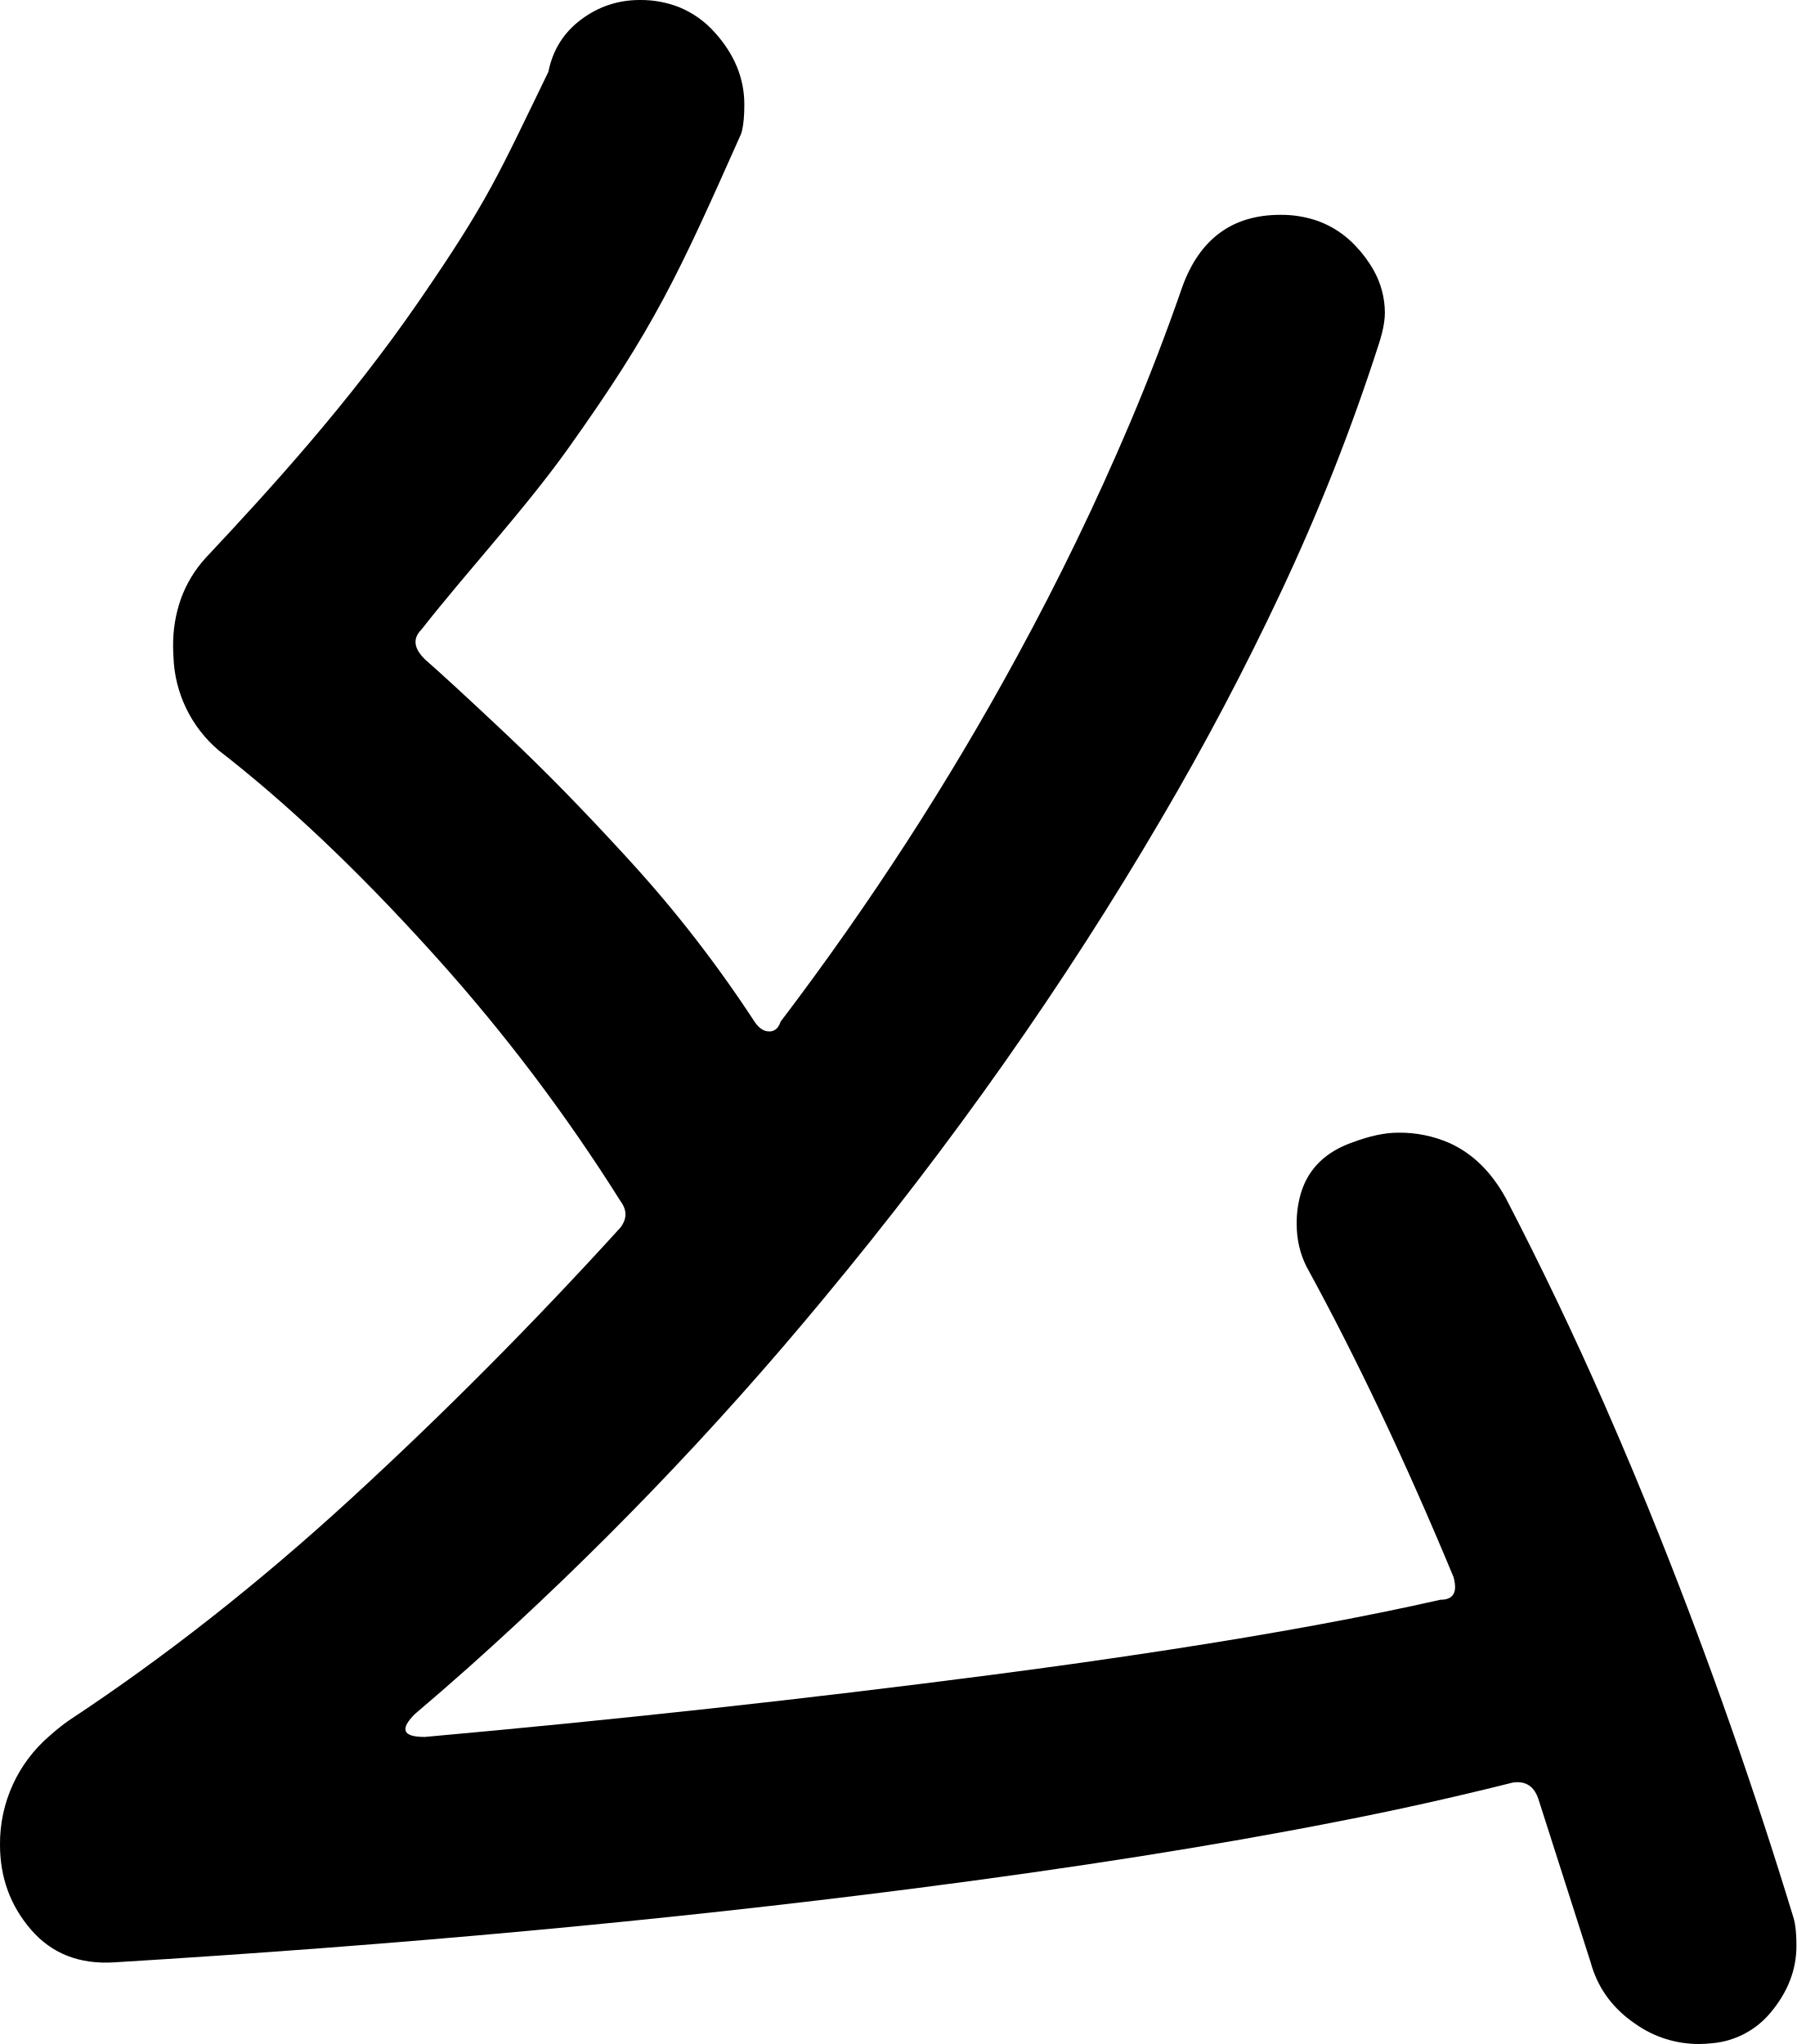
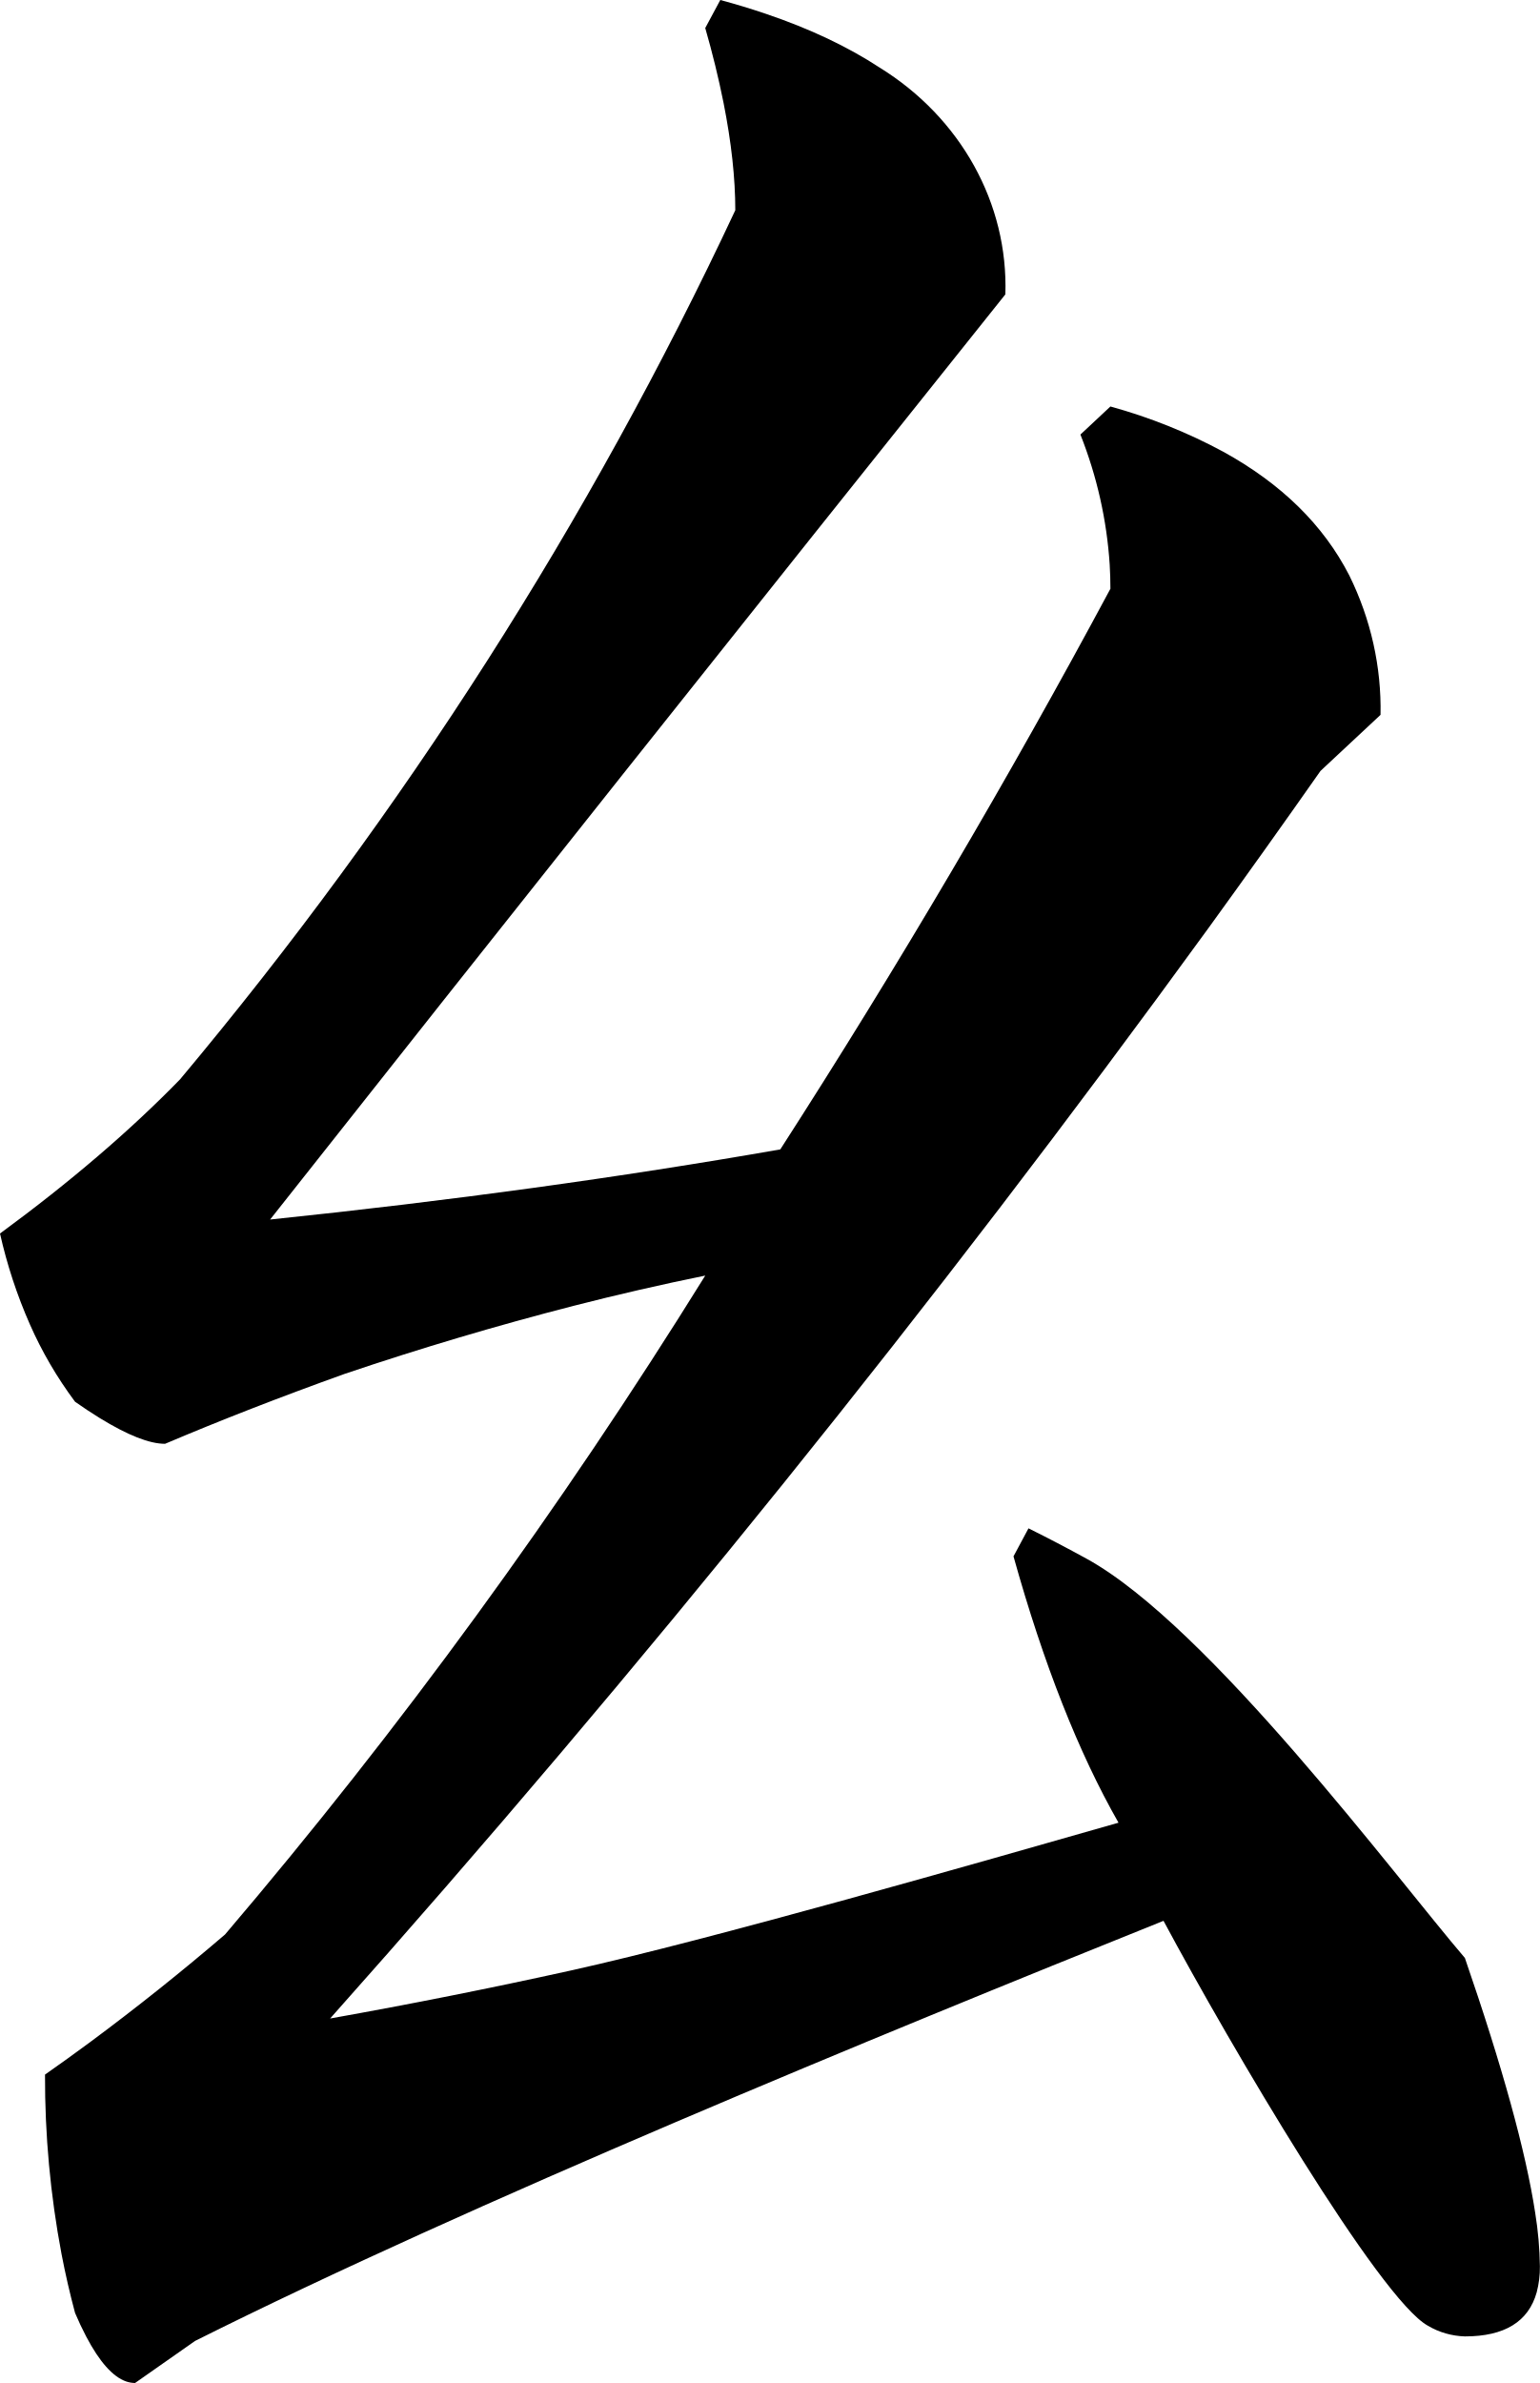
- <svg xmlns="http://www.w3.org/2000/svg" viewBox="414.729 492.417 55 62.577" width="55" height="62.577">
-   <path d="M 463.429 552.494 L 461.829 547.494 C 461.702 547.114 461.455 546.944 461.087 546.985 C 461.067 546.988 461.048 546.991 461.029 546.994 C 459.248 547.441 457.455 547.84 455.652 548.19 C 451.914 548.925 447.573 549.61 442.629 550.244 C 435.095 551.211 426.962 551.961 418.229 552.494 C 417.162 552.561 416.312 552.228 415.679 551.494 C 415.045 550.761 414.729 549.894 414.729 548.894 C 414.718 547.611 415.276 546.389 416.252 545.556 C 416.435 545.391 416.628 545.237 416.829 545.094 C 419.762 543.161 422.645 540.894 425.479 538.294 C 428.312 535.694 431.062 532.928 433.729 529.994 C 433.765 529.946 433.796 529.895 433.822 529.84 C 433.92 529.628 433.891 529.416 433.737 529.204 C 433.734 529.201 433.731 529.198 433.729 529.194 C 432.066 526.547 430.179 524.048 428.088 521.725 C 428.018 521.648 427.949 521.571 427.879 521.494 C 425.645 519.028 423.495 516.994 421.429 515.394 C 420.583 514.678 420.079 513.639 420.04 512.531 C 420.033 512.419 420.029 512.307 420.029 512.194 C 420.024 511.707 420.104 511.222 420.264 510.761 C 420.432 510.292 420.692 509.861 421.029 509.494 C 423.029 507.361 425.416 504.744 427.551 501.644 C 429.686 498.544 429.976 497.788 431.518 494.617 C 431.651 493.951 431.984 493.417 432.518 493.017 C 433.051 492.617 433.651 492.417 434.318 492.417 C 434.729 492.412 435.138 492.487 435.521 492.636 C 435.942 492.809 436.317 493.076 436.618 493.417 C 437.218 494.084 437.518 494.817 437.518 495.617 C 437.518 495.955 437.494 496.222 437.447 496.417 C 437.438 496.451 437.429 496.484 437.418 496.517 C 435.49 500.846 434.767 502.443 432.112 506.163 C 430.794 508.01 429.017 509.924 427.629 511.694 C 427.589 511.733 427.554 511.776 427.525 511.822 C 427.38 512.056 427.448 512.314 427.729 512.594 C 428.22 513.024 428.98 513.722 430.008 514.688 C 430.098 514.774 430.189 514.859 430.279 514.944 C 430.859 515.492 431.428 516.052 431.986 516.622 C 432.572 517.221 433.179 517.863 433.808 518.547 C 433.898 518.646 433.989 518.745 434.079 518.844 C 435.445 520.344 436.695 521.961 437.829 523.694 C 437.962 523.894 438.112 523.994 438.279 523.994 C 438.388 523.997 438.49 523.944 438.551 523.853 C 438.582 523.81 438.608 523.757 438.629 523.694 C 441.362 520.094 443.779 516.361 445.879 512.494 C 447.144 510.175 448.295 507.794 449.328 505.361 C 449.908 503.991 450.442 502.601 450.929 501.194 C 451.462 499.728 452.462 498.994 453.929 498.994 C 454.323 498.99 454.714 499.055 455.086 499.185 C 455.521 499.345 455.913 499.605 456.229 499.944 C 456.446 500.169 456.633 500.421 456.786 500.693 C 457.01 501.09 457.128 501.539 457.129 501.994 C 457.129 502.173 457.099 502.382 457.039 502.621 C 457.007 502.747 456.97 502.872 456.929 502.994 C 456.1 505.565 455.107 508.079 453.957 510.522 C 452.839 512.902 451.612 515.229 450.279 517.494 C 447.312 522.561 443.862 527.461 439.929 532.194 C 436.598 536.221 432.967 539.991 429.068 543.47 C 428.527 543.951 427.981 544.426 427.429 544.894 C 426.965 545.358 427.061 545.591 427.715 545.593 C 427.719 545.594 427.724 545.594 427.729 545.594 C 433.662 545.061 439.445 544.428 445.079 543.694 C 446.894 543.459 448.706 543.203 450.516 542.925 C 453.739 542.429 456.51 541.919 458.829 541.394 C 458.888 541.395 458.947 541.389 459.005 541.375 C 459.244 541.317 459.327 541.12 459.253 540.786 C 459.246 540.756 459.238 540.725 459.229 540.694 C 457.762 537.161 456.262 533.994 454.729 531.194 C 454.529 530.794 454.429 530.361 454.429 529.894 C 454.424 529.56 454.472 529.227 454.57 528.907 C 454.802 528.183 455.322 527.679 456.129 527.394 C 456.662 527.194 457.129 527.094 457.529 527.094 C 458.072 527.086 458.61 527.194 459.108 527.411 C 459.814 527.731 460.387 528.292 460.829 529.094 C 461.907 531.171 462.917 533.283 463.857 535.426 C 464.455 536.789 465.029 538.162 465.579 539.544 C 467.079 543.311 468.429 547.161 469.629 551.094 C 469.651 551.161 469.668 551.229 469.68 551.298 C 469.705 551.44 469.721 551.612 469.727 551.813 C 469.728 551.874 469.729 551.934 469.729 551.994 C 469.729 552.728 469.462 553.411 468.929 554.044 C 468.483 554.576 467.843 554.91 467.152 554.97 C 467.011 554.986 466.87 554.994 466.729 554.994 C 466.044 554.993 465.375 554.782 464.814 554.389 C 464.768 554.359 464.723 554.327 464.679 554.294 C 464.045 553.828 463.629 553.228 463.429 552.494 Z" id="path-3" style="" />
+ <svg xmlns="http://www.w3.org/2000/svg" viewBox="407.838 457.929 38.082 58.918" width="38.082px" height="58.918px">
+   <path d="M 433.273 495.716 C 433.756 495.956 434.234 496.206 434.706 496.465 C 437.725 498.121 442.349 504.334 444.065 506.338 C 444.992 509.024 445.572 511.125 445.804 512.641 C 445.875 513.079 445.914 513.52 445.92 513.963 C 445.923 514.179 445.896 514.394 445.841 514.605 C 445.638 515.331 445.046 515.695 444.065 515.695 C 443.741 515.685 443.426 515.595 443.152 515.432 C 441.955 514.777 438.271 508.517 436.612 505.42 C 429.545 508.259 419.442 512.411 412.662 515.807 L 411.178 516.847 C 411.102 516.846 411.026 516.833 410.955 516.808 C 410.627 516.692 410.299 516.324 409.972 515.703 C 409.871 515.51 409.778 515.313 409.694 515.114 C 409.565 514.633 409.454 514.149 409.36 513.661 C 409.083 512.196 408.946 510.71 408.951 509.222 C 409.326 508.959 409.697 508.692 410.065 508.42 C 411.212 507.57 412.326 506.681 413.404 505.757 C 417.734 500.673 421.692 495.243 425.279 489.467 C 424.188 489.689 423.104 489.938 422.027 490.214 C 420.119 490.704 418.233 491.265 416.373 491.893 C 414.765 492.47 413.281 493.048 411.92 493.626 C 411.533 493.626 410.996 493.414 410.307 492.991 C 410.098 492.862 409.894 492.727 409.694 492.586 C 409.25 491.99 408.876 491.351 408.58 490.68 C 408.259 489.952 408.011 489.198 407.838 488.427 C 409.57 487.156 411.054 485.885 412.291 484.615 C 417.815 478.019 422.428 470.799 426.022 463.127 C 426.022 462.332 425.925 461.448 425.732 460.474 C 425.607 459.851 425.455 459.233 425.279 458.622 L 425.651 457.929 C 426.033 458.031 426.411 458.146 426.785 458.273 C 427.87 458.641 428.805 459.084 429.592 459.6 C 431.598 460.84 432.775 462.961 432.701 465.207 C 429.541 469.159 426.387 473.116 423.238 477.077 C 420.325 480.741 417.419 484.409 414.518 488.081 C 418.971 487.619 423.176 487.04 427.135 486.347 C 430.045 481.825 432.769 477.201 435.299 472.485 C 435.299 472.286 435.293 472.087 435.281 471.889 C 435.21 470.789 434.966 469.706 434.557 468.673 L 435.299 467.979 C 436.274 468.248 437.211 468.623 438.092 469.099 C 439.529 469.891 440.567 470.909 441.207 472.157 C 441.739 473.237 442.003 474.415 441.979 475.603 L 440.494 476.99 C 439.579 478.294 438.653 479.592 437.717 480.884 C 430.952 490.192 423.705 499.186 416.002 507.835 C 417.994 507.48 419.977 507.085 421.951 506.649 C 425.44 505.877 432.07 503.972 435.499 502.994 C 434.51 501.261 433.644 499.066 432.902 496.409 L 433.273 495.716 Z" id="path-51" vector-effect="non-scaling-stroke" style="" transform="matrix(1, 0, 0, 1, -2.842170943040401e-14, 0)" />
</svg>
